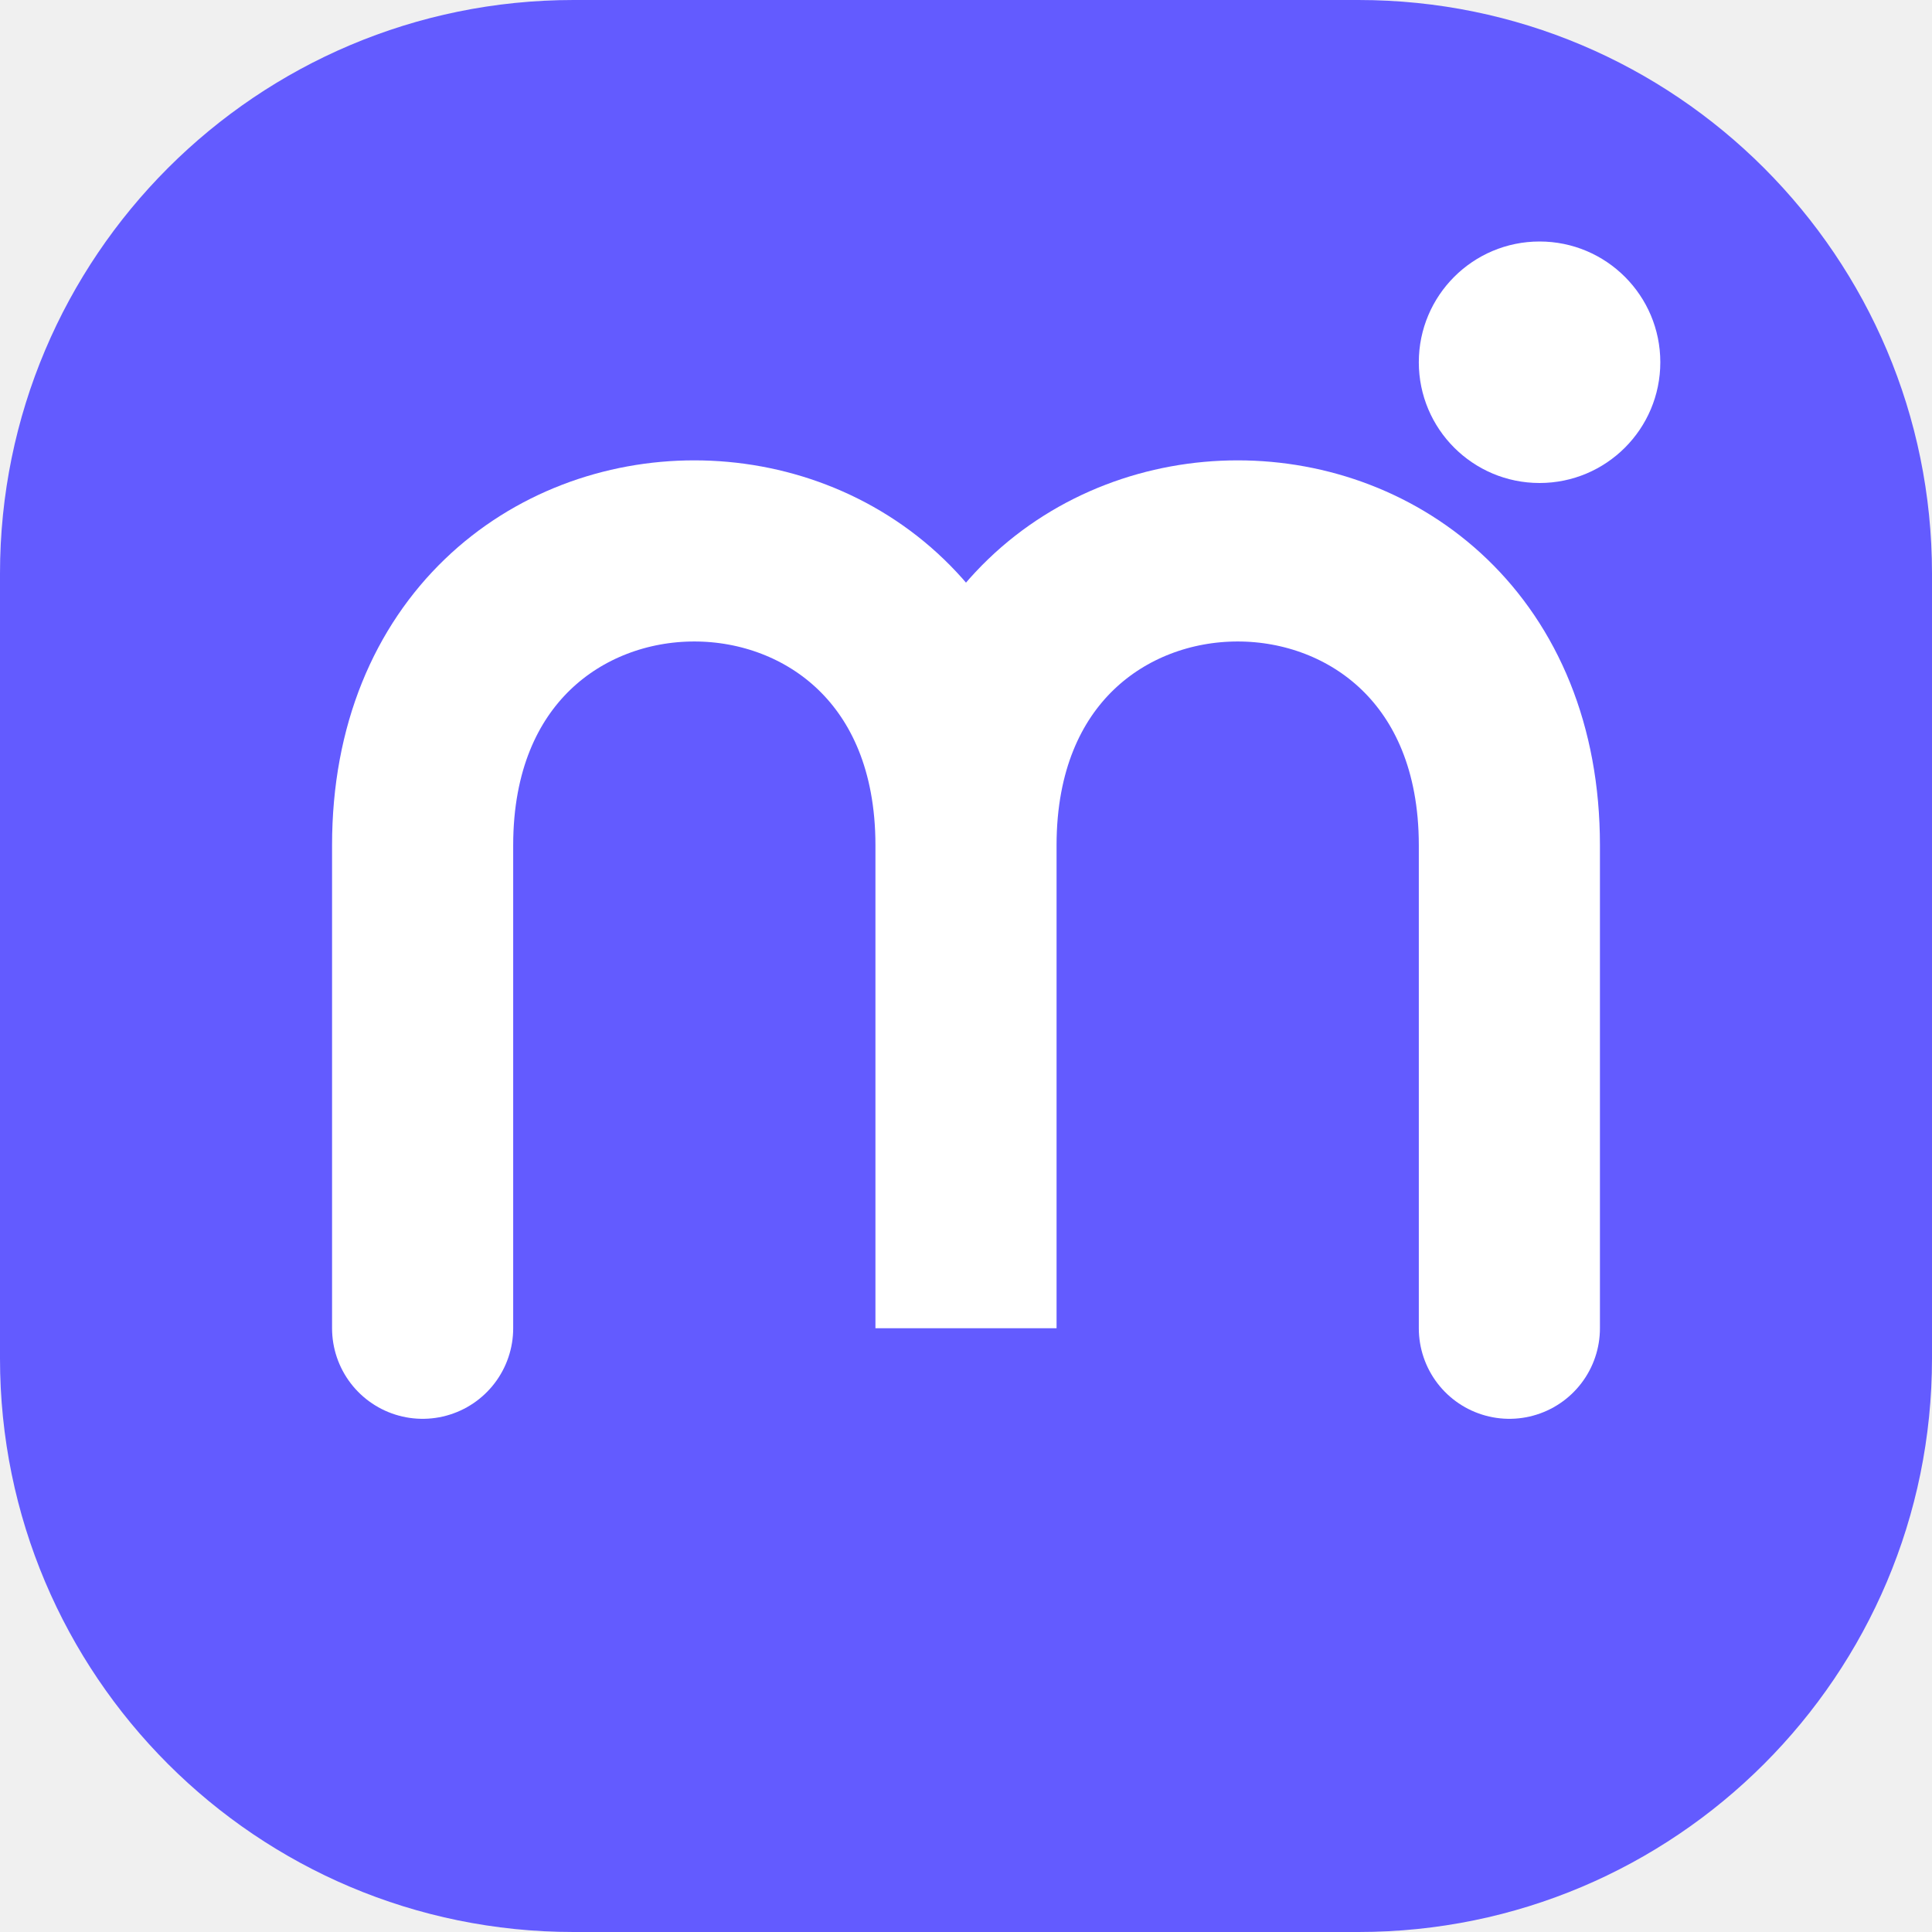
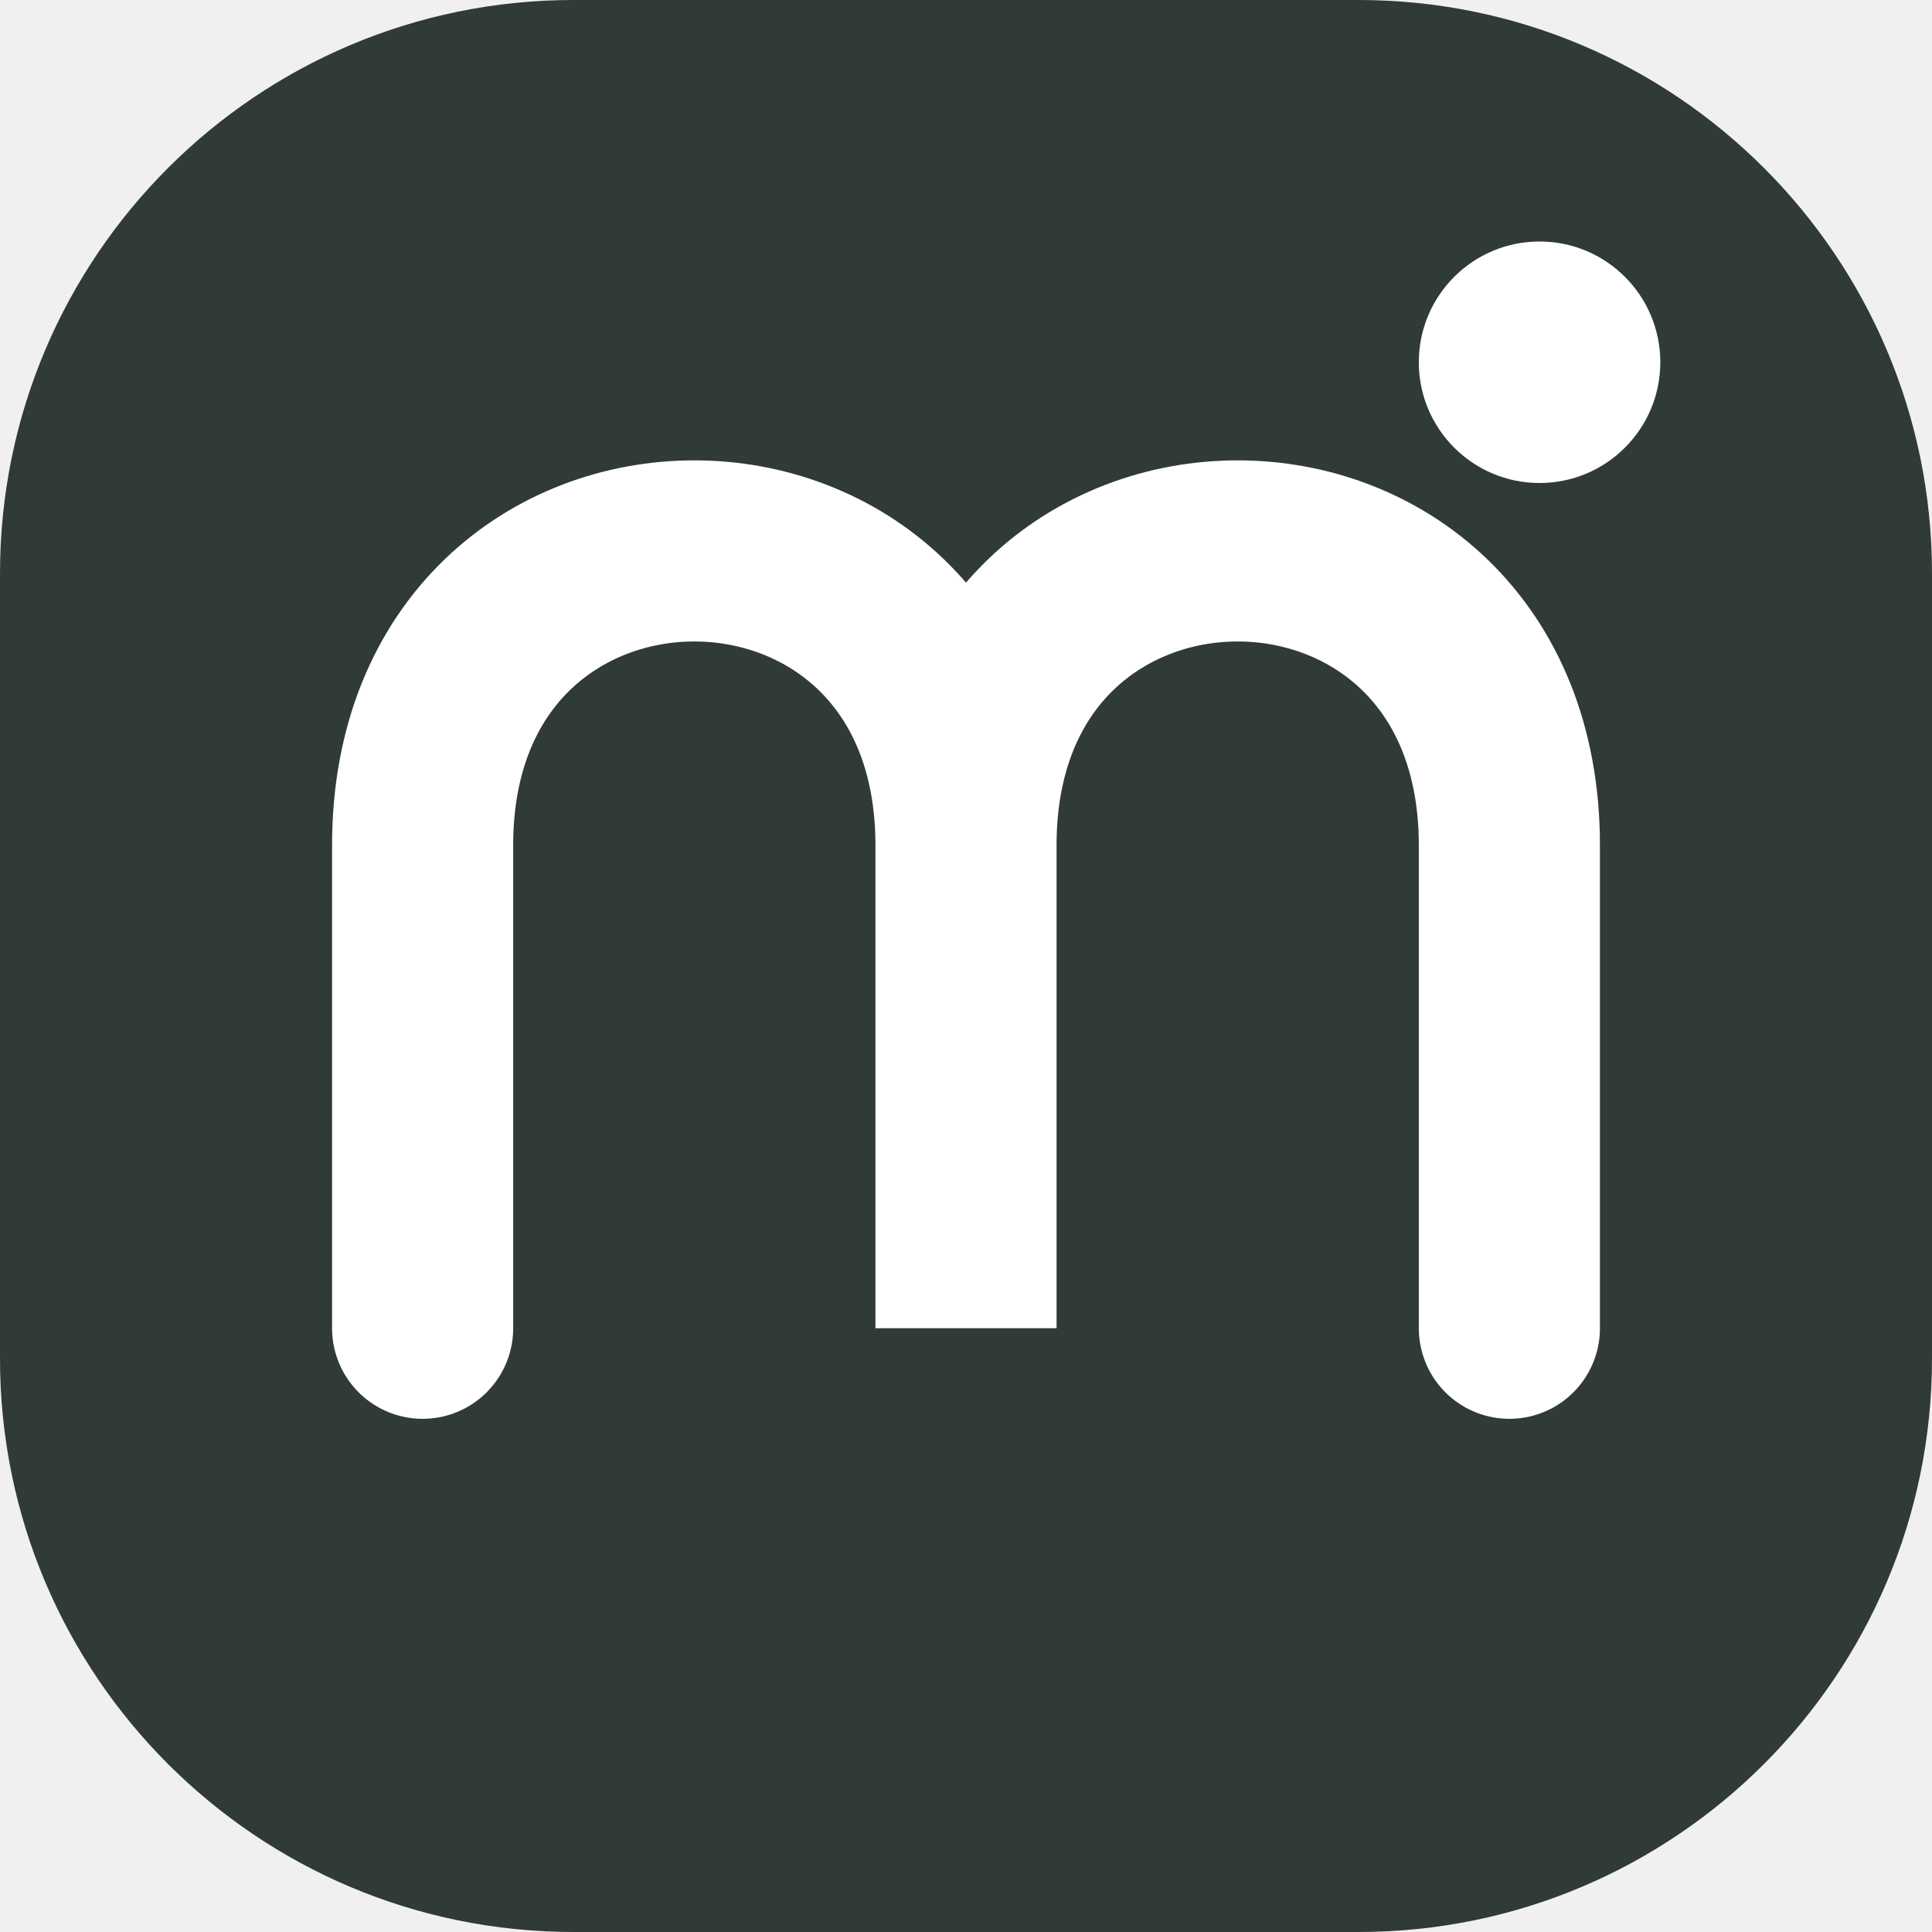
<svg xmlns="http://www.w3.org/2000/svg" viewBox="0 0 64 64">
-   <rect width="64" height="64" rx="19" fill="#635bff" />
+   <rect width="64" height="64" rx="19" fill="#303a37" />
  <path d="M14 44V28c0-13 18-13 18 0v16-16c0-13 18-13 18 0v16" fill="none" stroke="#fff" stroke-width="6" stroke-linecap="round" />
  <circle cx="51" cy="12" r="4" fill="#fff" />
</svg>
